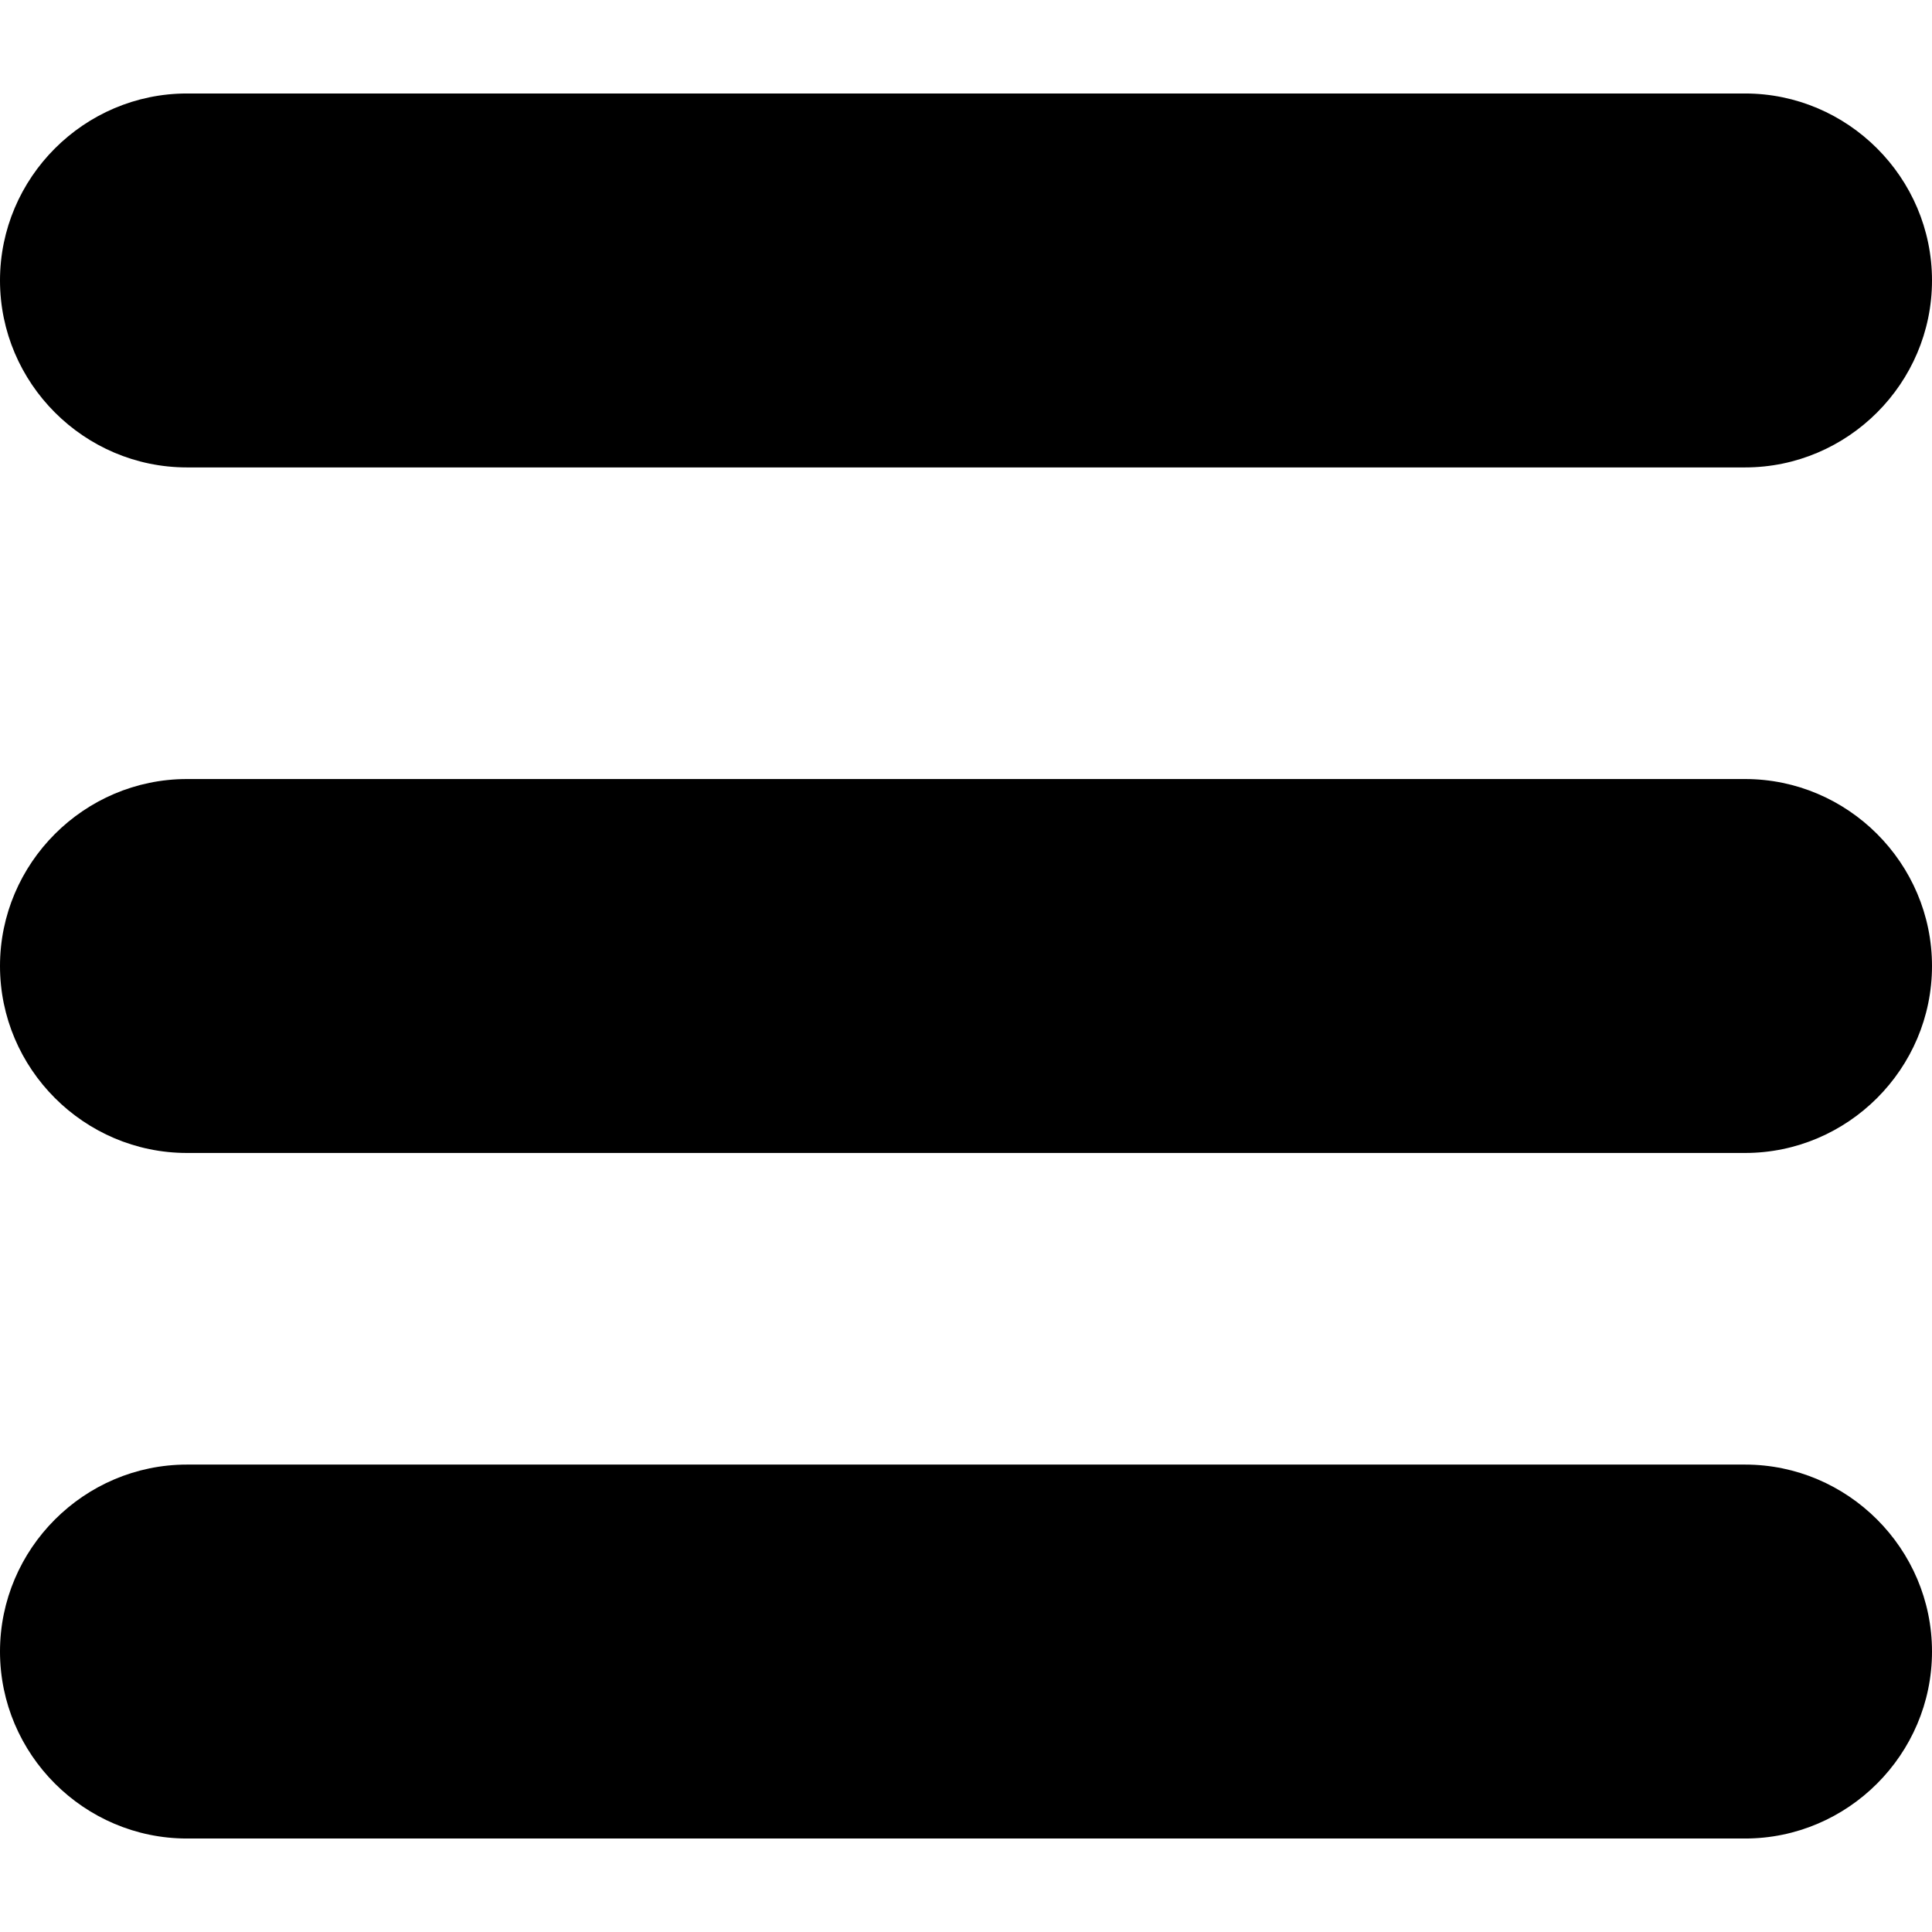
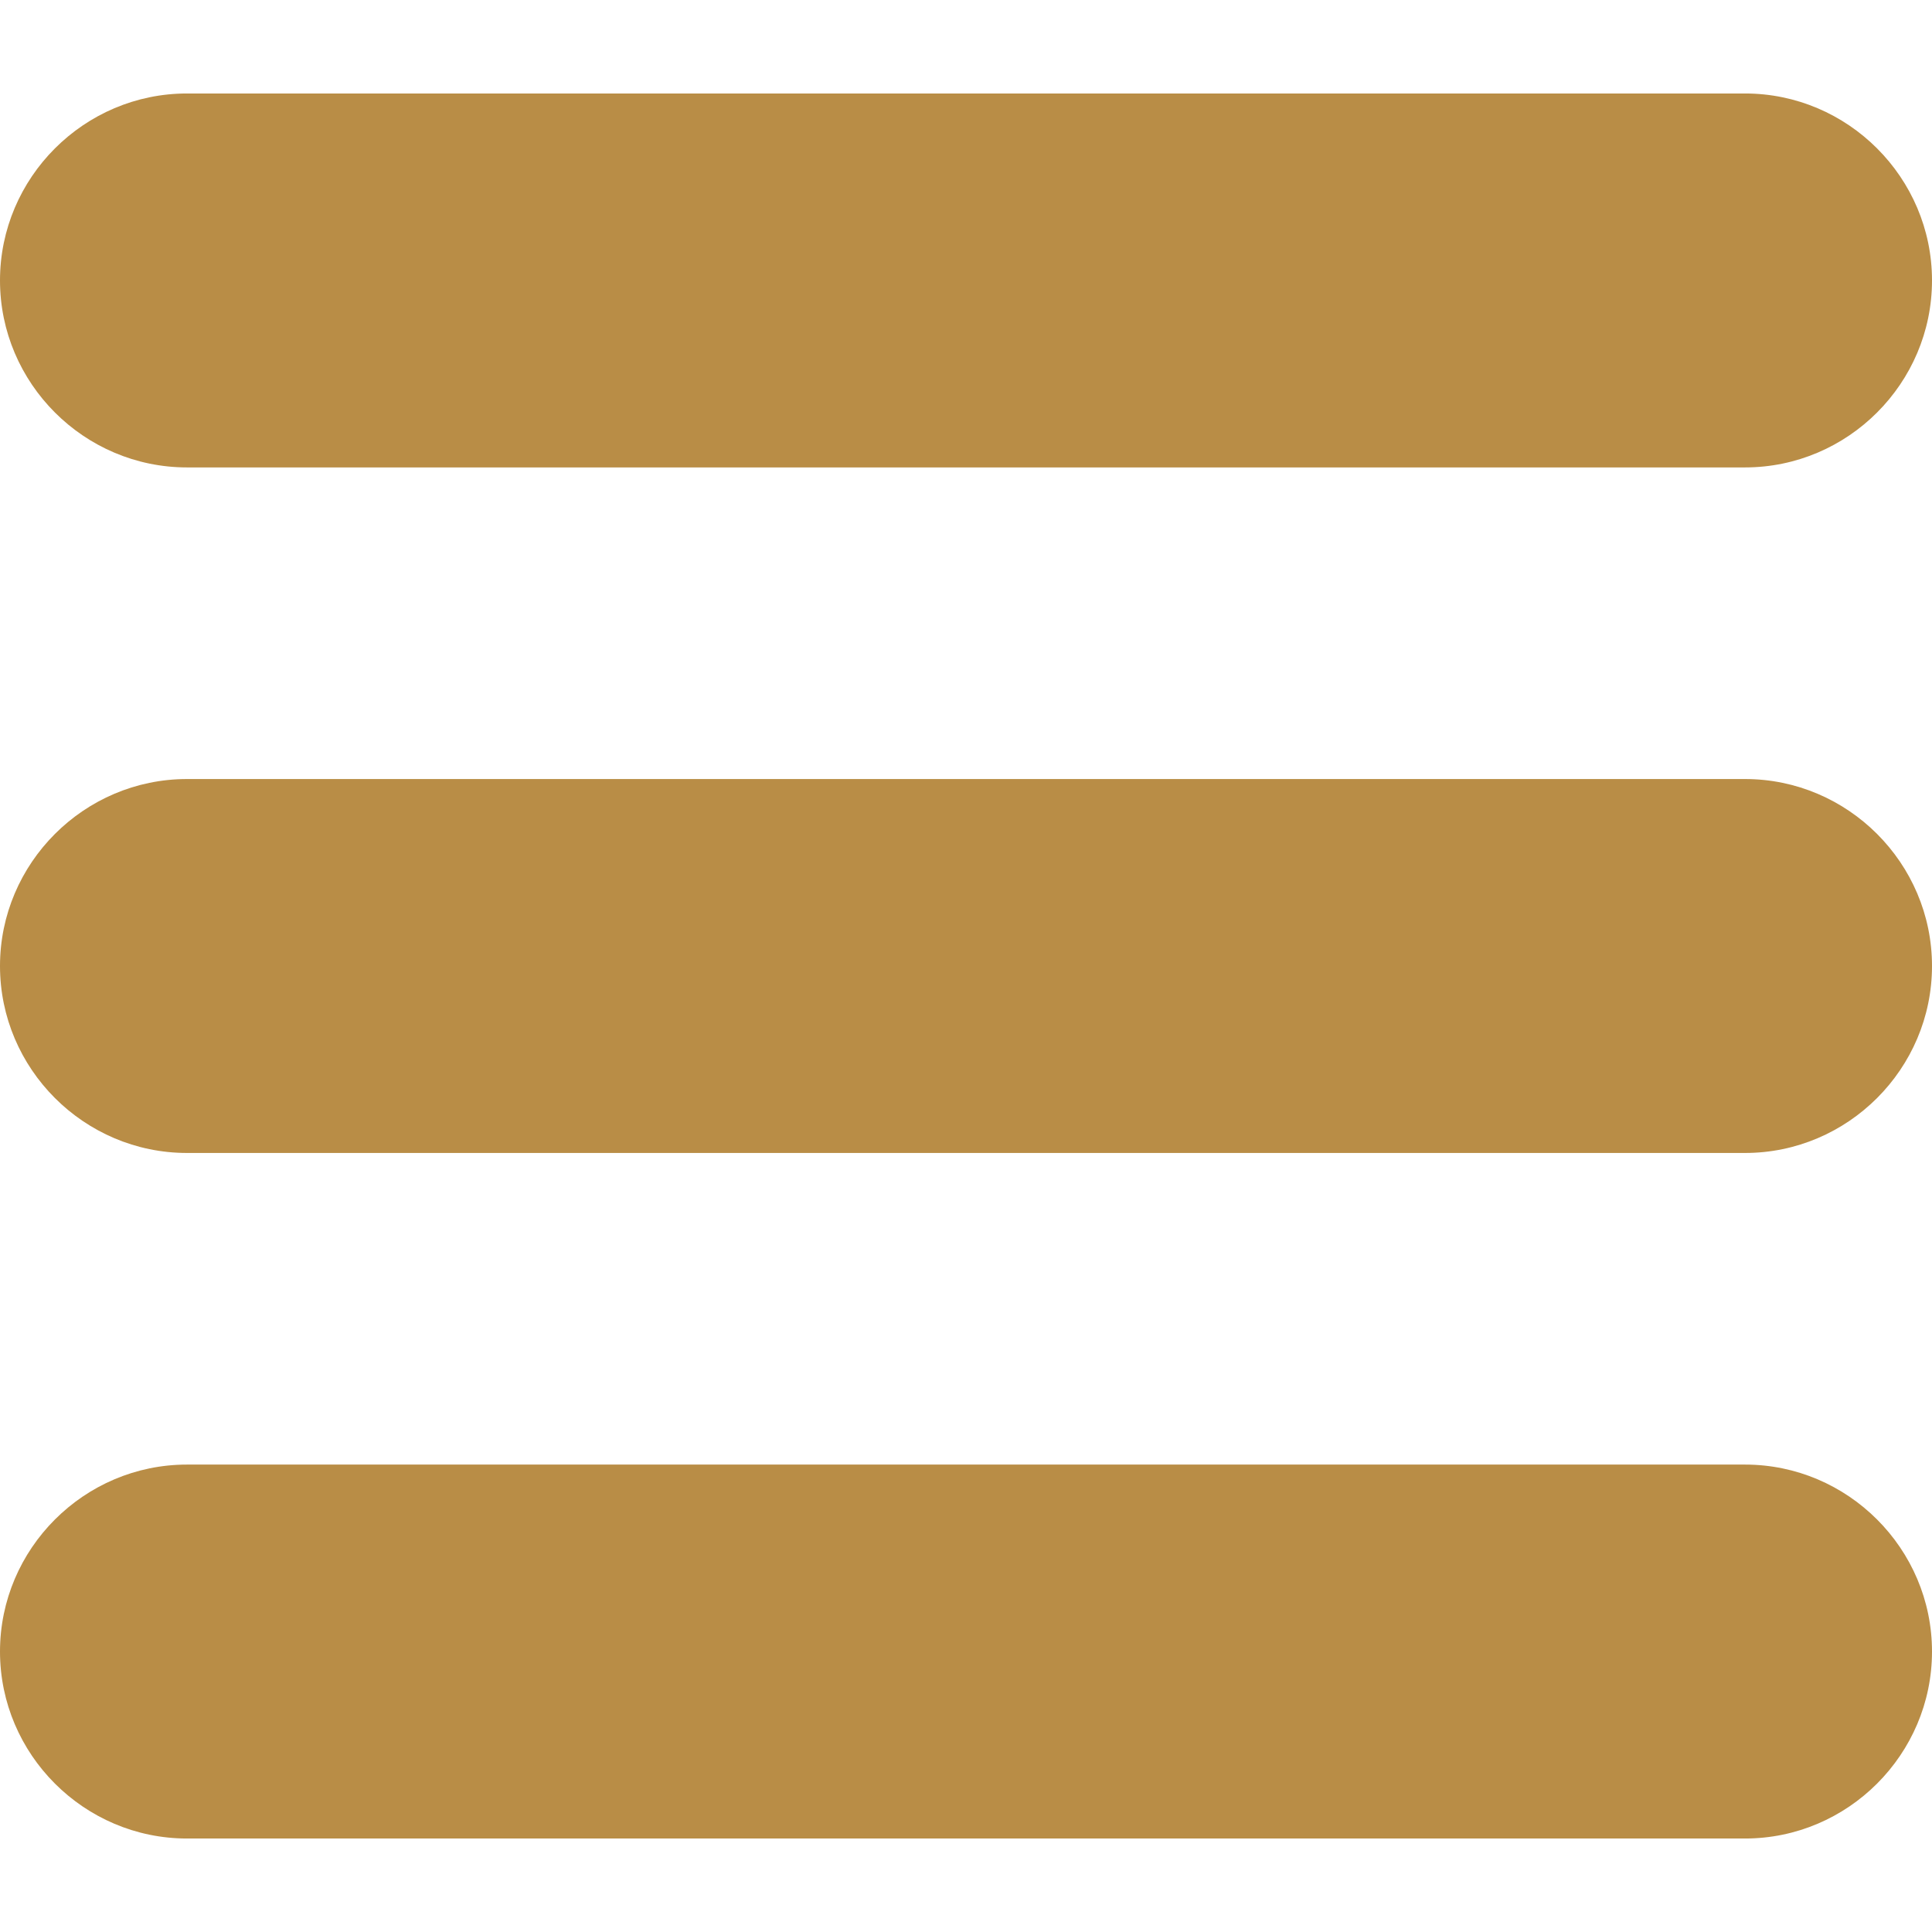
<svg xmlns="http://www.w3.org/2000/svg" width="124px" height="124px" viewBox="0 0 124 124">
  <g>
-     <path d="M112,6H12C5.4,6,0,11.4,0,18s5.4,12,12,12h100c6.6,0,12-5.4,12-12S118.6,6,112,6z" />
-     <path d="M112,50H12C5.4,50,0,55.4,0,62c0,6.6,5.4,12,12,12h100c6.6,0,12-5.4,12-12C124,55.4,118.6,50,112,50z" />
-     <path d="M112,94H12c-6.6,0-12,5.4-12,12s5.4,12,12,12h100c6.6,0,12-5.4,12-12S118.6,94,112,94z" />
+     <path fill="#b98d46" d="M112,6H12C5.4,6,0,11.4,0,18s5.4,12,12,12h100c6.6,0,12-5.4,12-12S118.6,6,112,6z" />
+     <path fill="#b98d46" d="M112,50H12C5.4,50,0,55.4,0,62c0,6.6,5.4,12,12,12h100c6.6,0,12-5.4,12-12C124,55.4,118.6,50,112,50z" />
+     <path fill="#b98d46" d="M112,94H12c-6.6,0-12,5.4-12,12s5.4,12,12,12h100c6.6,0,12-5.4,12-12S118.6,94,112,94z" />
  </g>
</svg>
